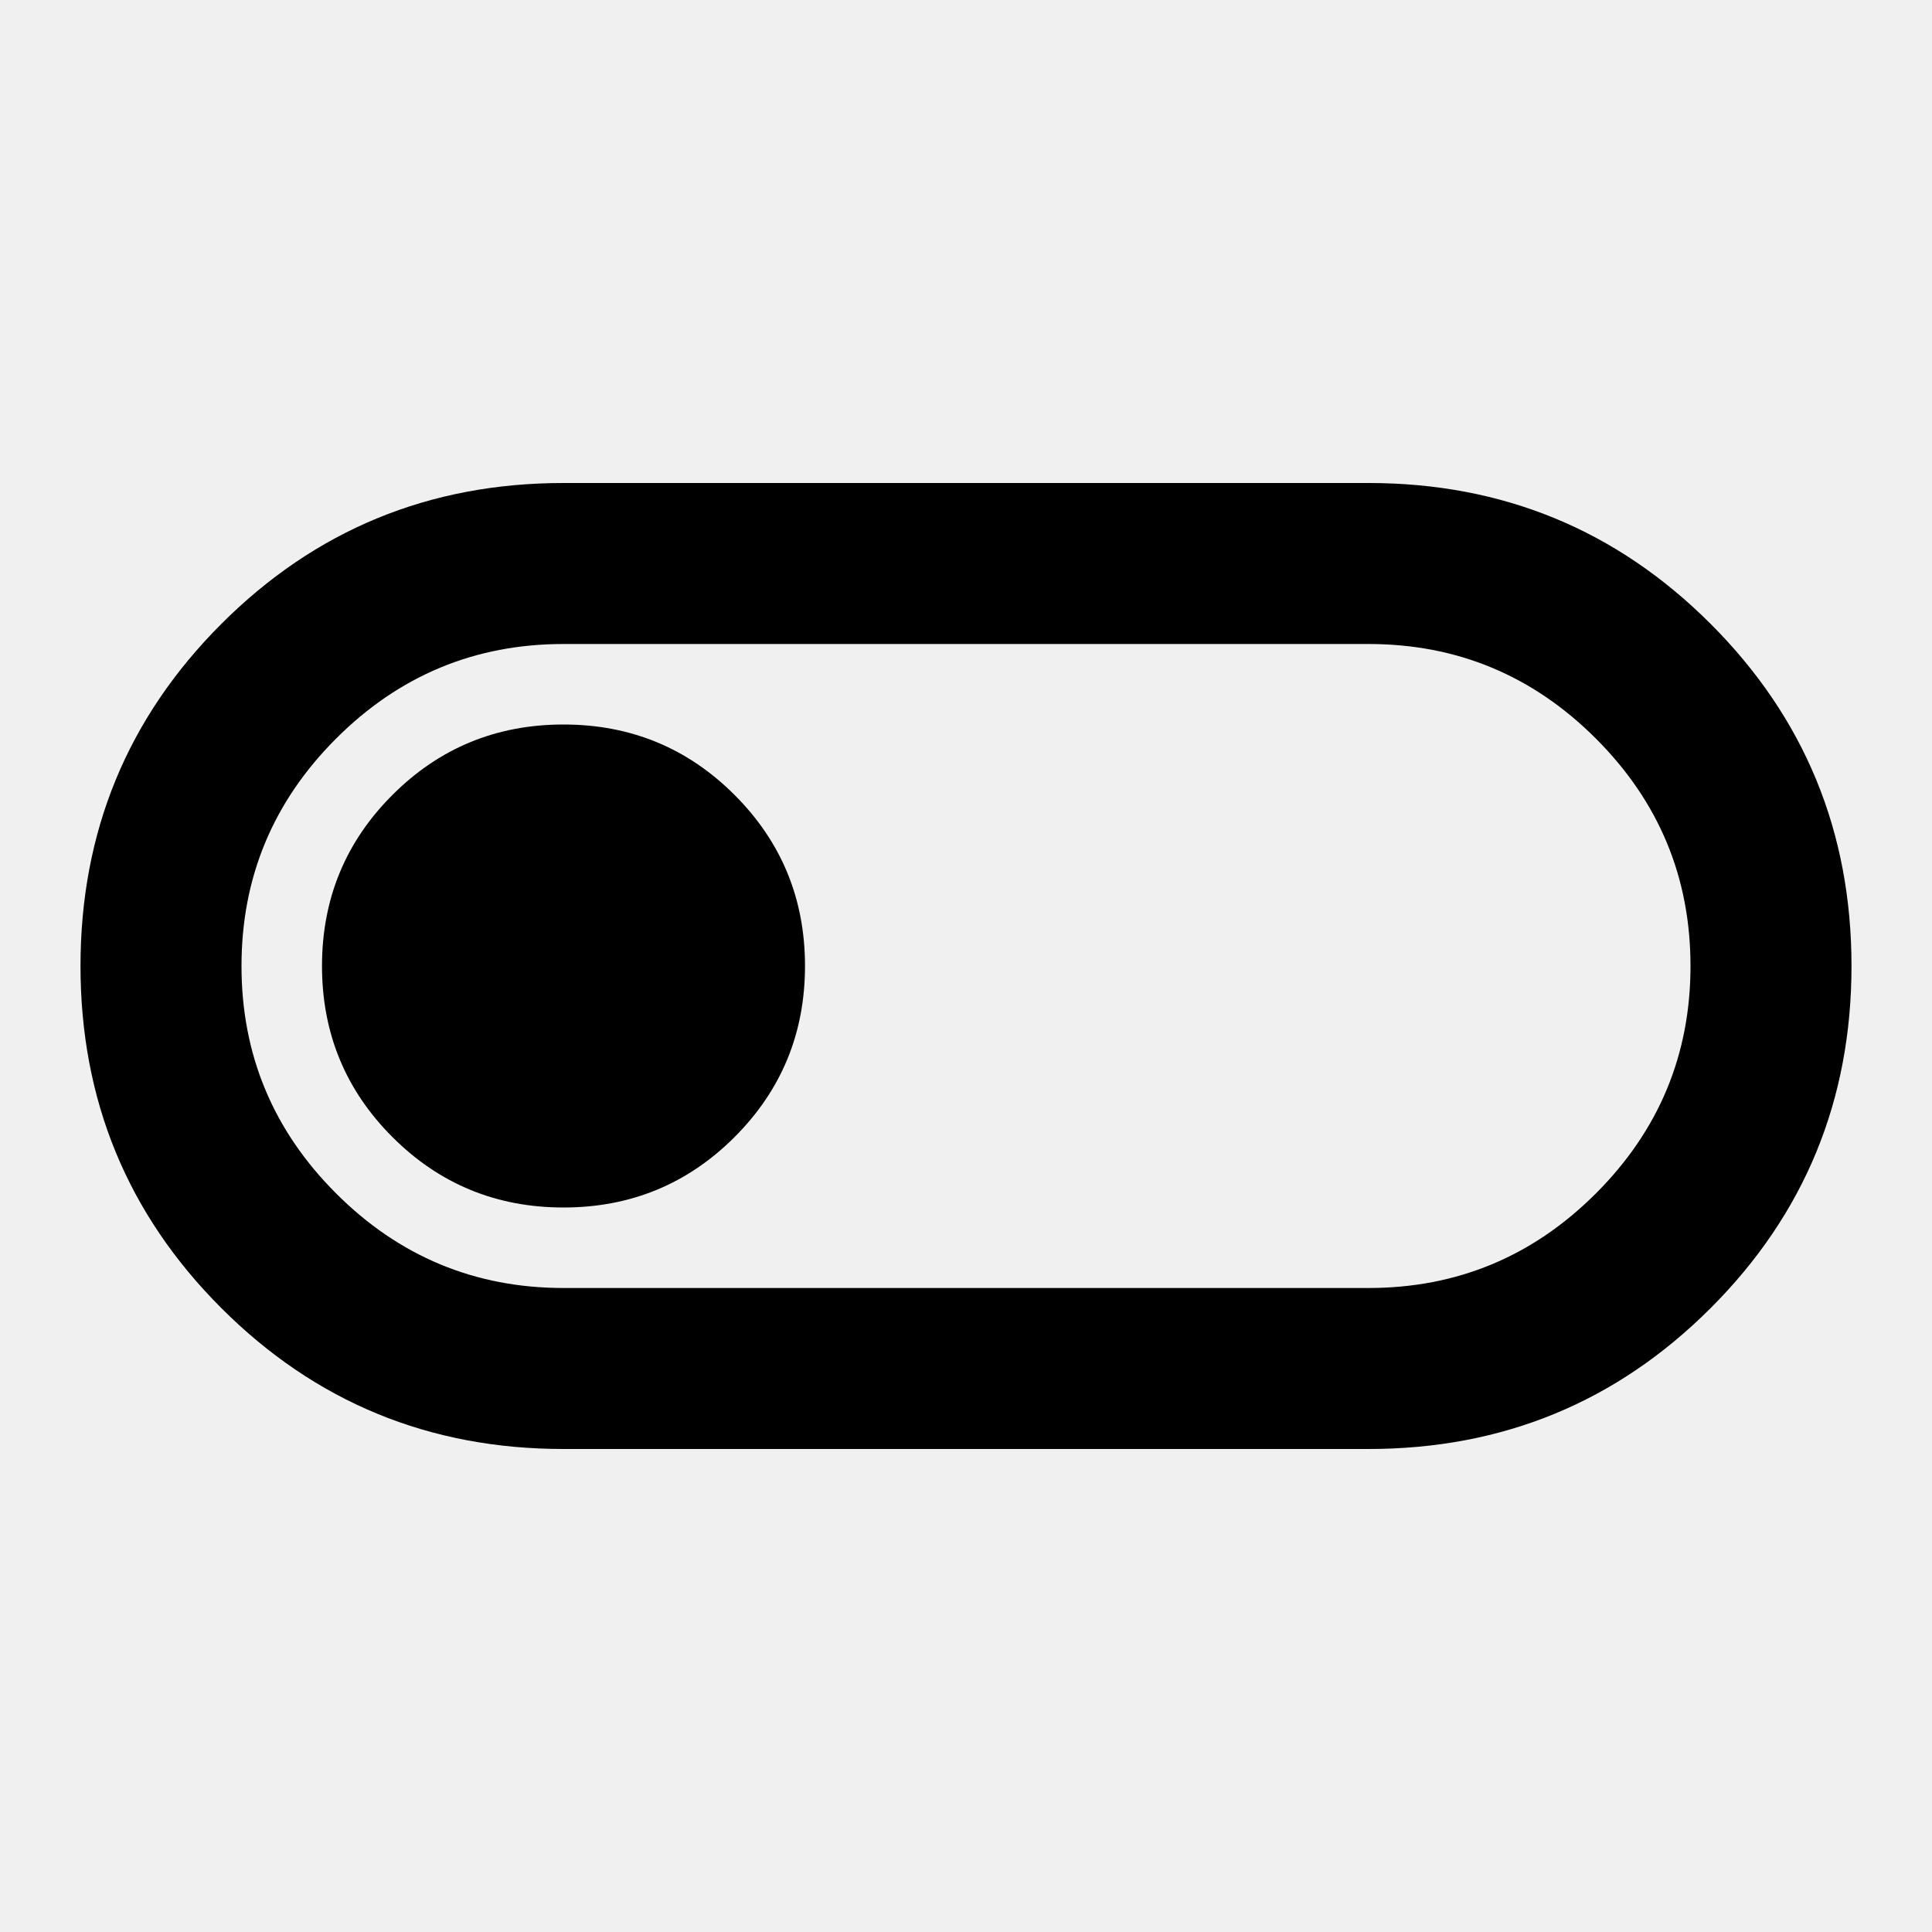
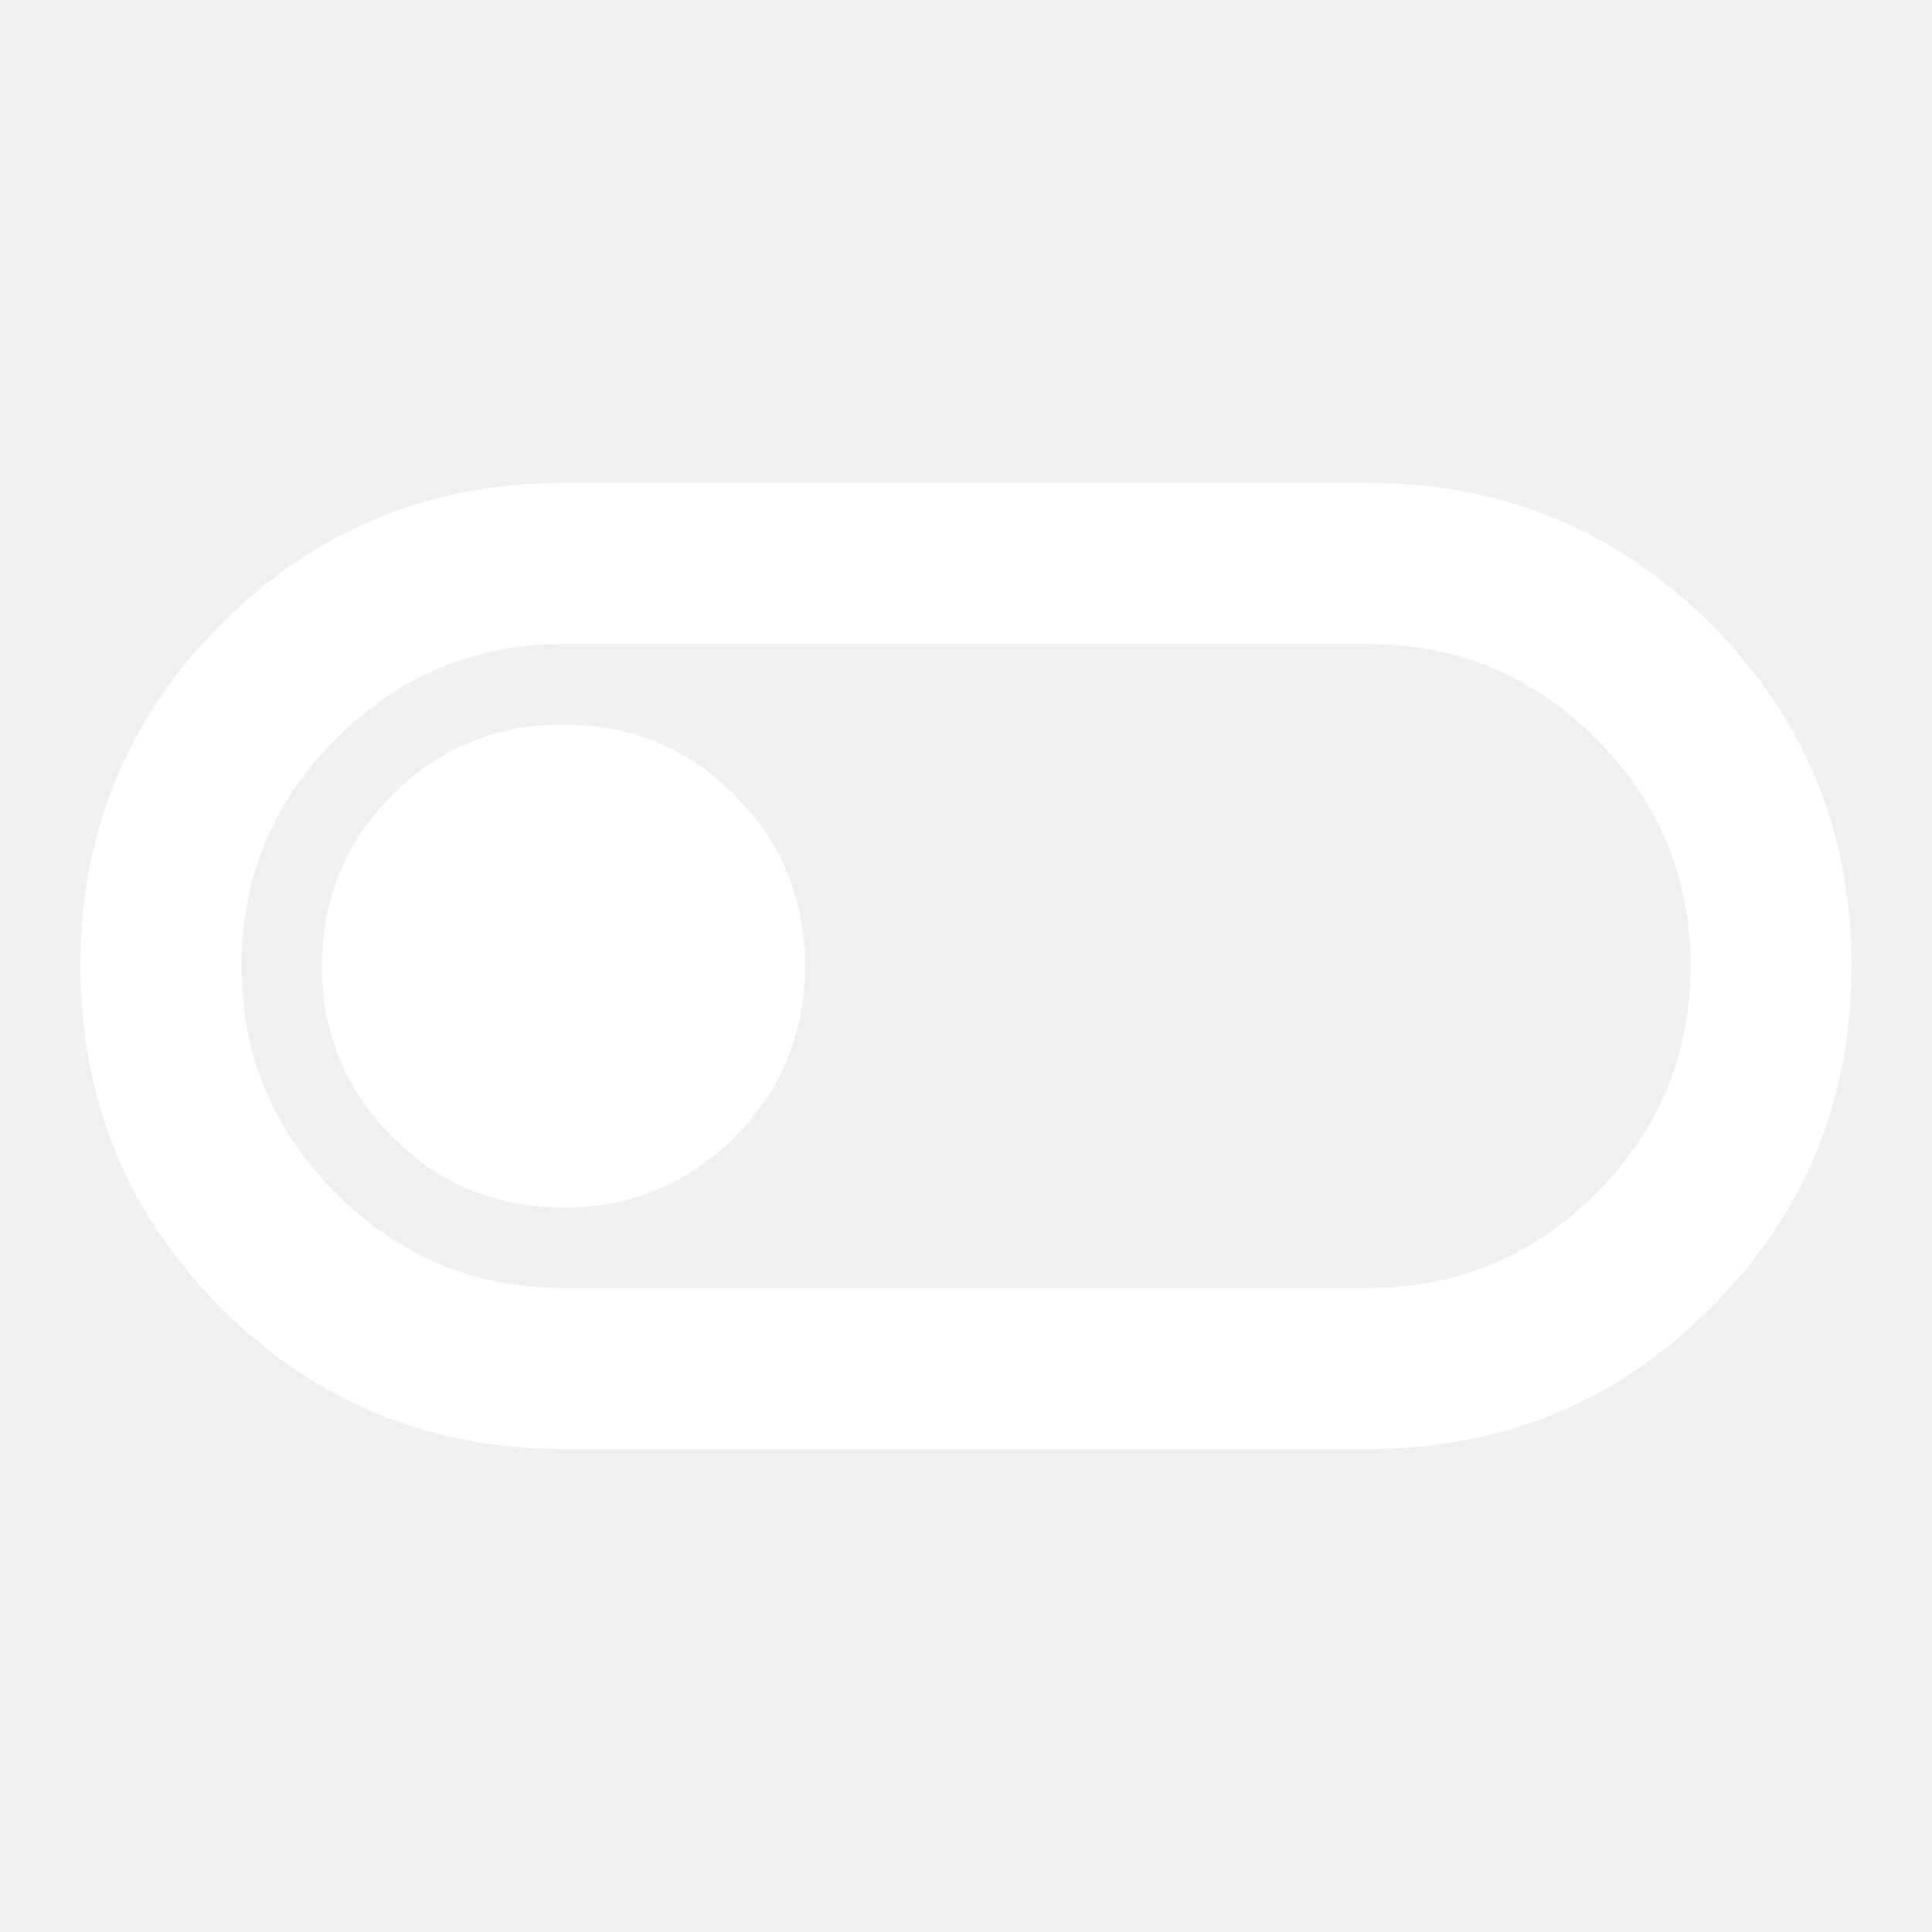
- <svg xmlns="http://www.w3.org/2000/svg" height="24" viewBox="0 -960 960 960" width="24">
+ <svg xmlns="http://www.w3.org/2000/svg" fill="#ffffff" height="24" viewBox="0 -960 960 960" width="24">
  <path d="M280-240q-100 0-170-70T40-480q0-100 70-170t170-70h400q100 0 170 70t70 170q0 100-70 170t-170 70H280Zm0-80h400q66 0 113-47t47-113q0-66-47-113t-113-47H280q-66 0-113 47t-47 113q0 66 47 113t113 47Zm0-40q50 0 85-35t35-85q0-50-35-85t-85-35q-50 0-85 35t-35 85q0 50 35 85t85 35Zm200-120Z" />
</svg>
